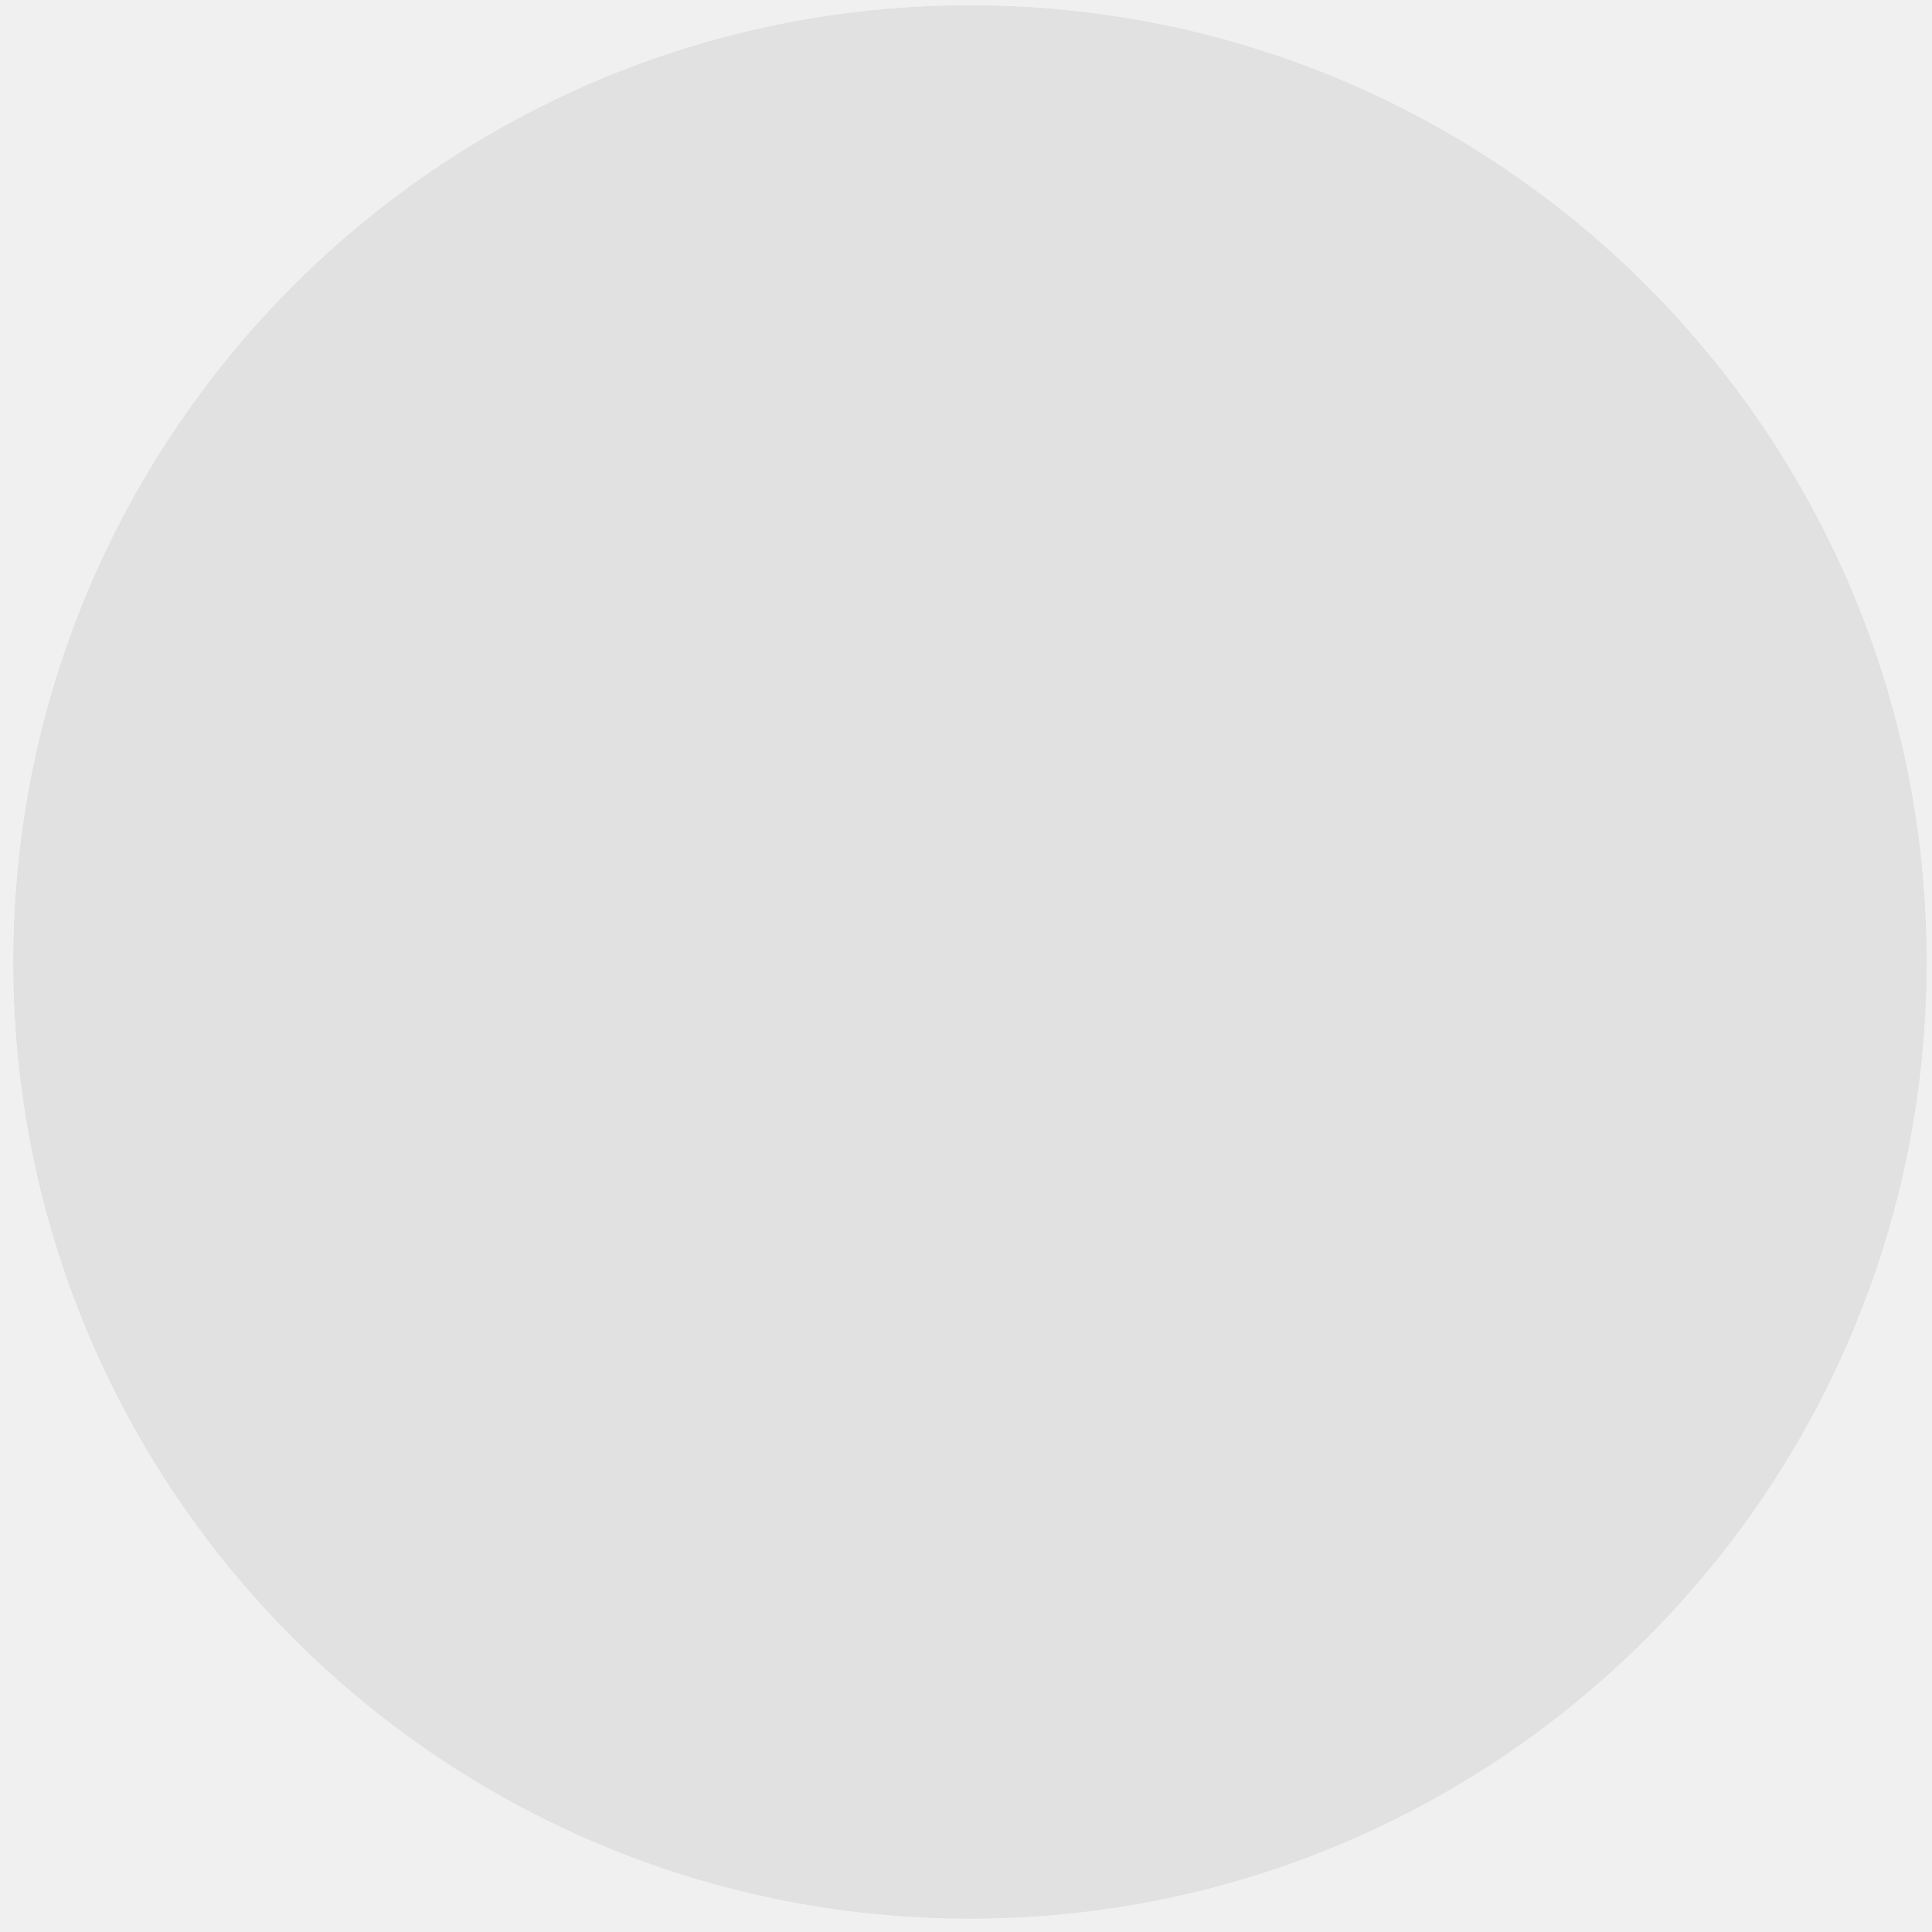
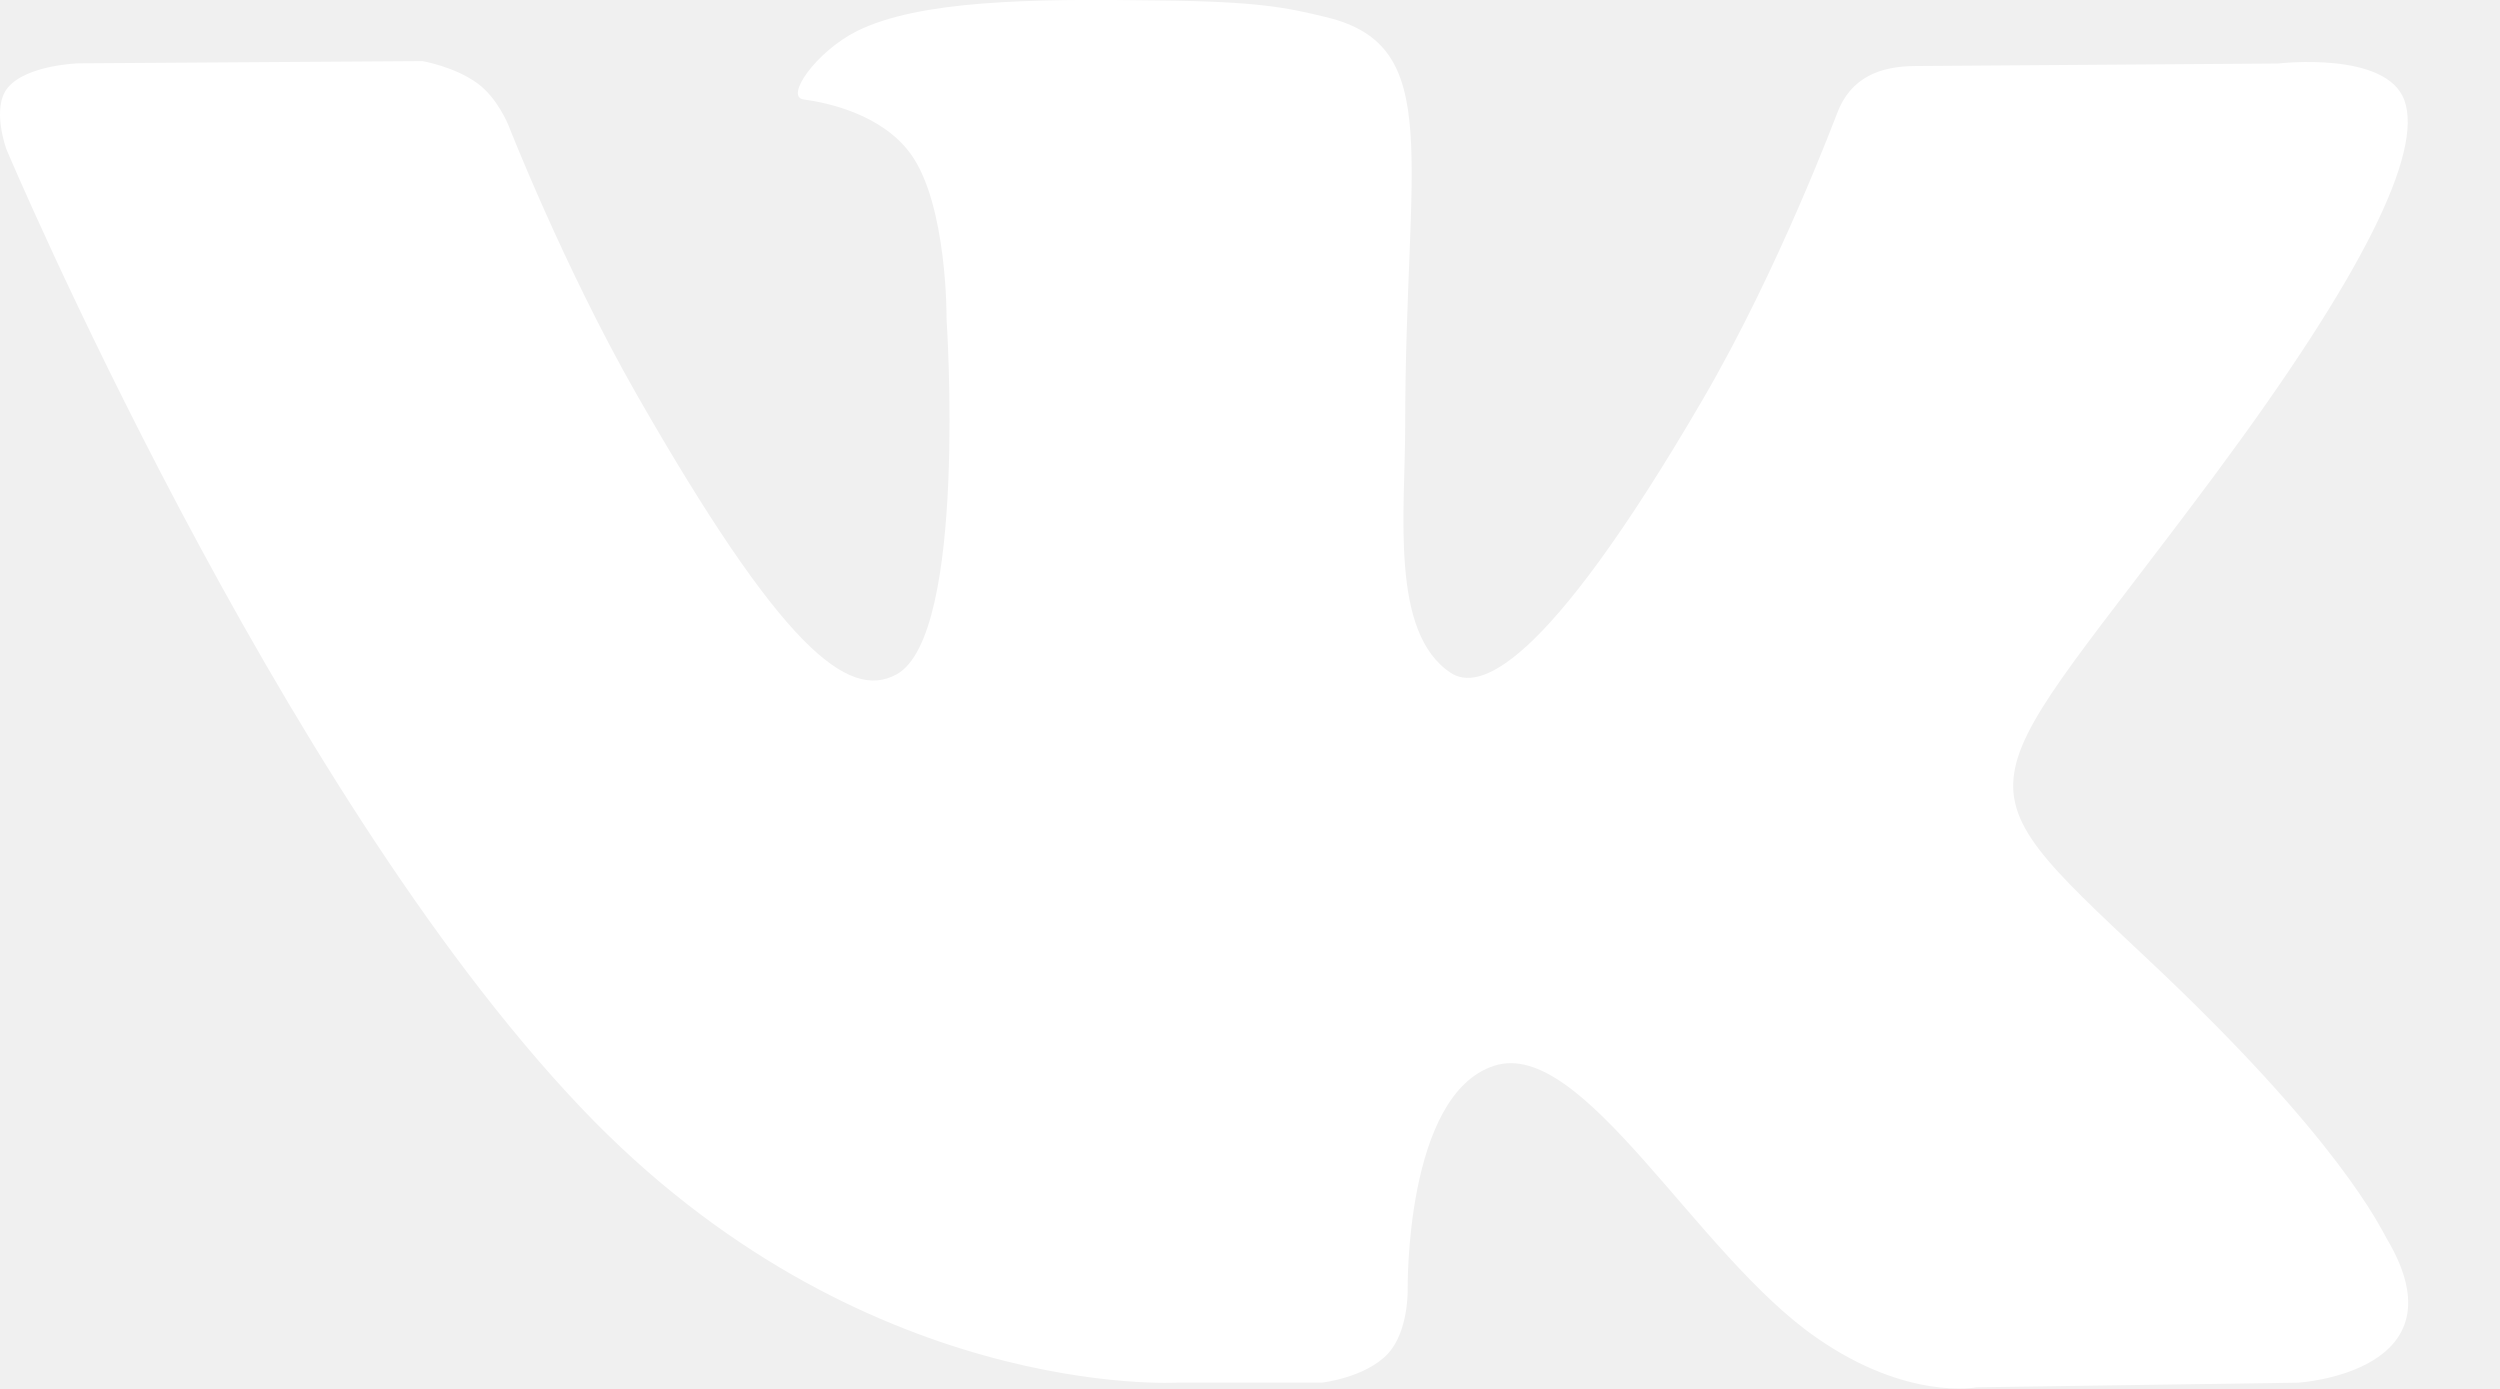
- <svg xmlns="http://www.w3.org/2000/svg" width="79" height="79" viewBox="0 0 79 79" fill="none">
-   <path fill-rule="evenodd" clip-rule="evenodd" d="M39.662 0.212C61.269 0.212 78.786 17.728 78.786 39.336C78.786 60.943 61.269 78.46 39.662 78.46C18.054 78.46 0.538 60.943 0.538 39.336C0.538 17.728 18.054 0.212 39.662 0.212Z" fill="white" />
-   <path fill-rule="evenodd" clip-rule="evenodd" d="M39.662 0.212C61.269 0.212 78.786 17.728 78.786 39.336C78.786 60.943 61.269 78.46 39.662 78.46C18.054 78.46 0.538 60.943 0.538 39.336C0.538 17.728 18.054 0.212 39.662 0.212Z" fill="#E1E1E1" />
+ <svg xmlns="http://www.w3.org/2000/svg" width="27" height="15" viewBox="0 0 27 15" fill="none">
+   <path d="M16.138 11.51C17.094 11.201 18.318 13.55 19.621 14.449C20.599 15.13 21.348 14.983 21.348 14.983L24.821 14.933C24.821 14.933 26.636 14.821 25.778 13.379C25.707 13.259 25.275 12.31 23.193 10.357C21.016 8.314 21.311 8.645 23.932 5.113C25.529 2.96 26.168 1.645 25.968 1.085C25.776 0.546 24.603 0.686 24.603 0.686L20.69 0.713C20.309 0.714 19.986 0.832 19.839 1.228C19.836 1.232 19.218 2.894 18.394 4.307C16.653 7.296 15.958 7.455 15.67 7.268C15.009 6.835 15.176 5.531 15.176 4.604C15.176 1.707 15.608 0.499 14.33 0.187C13.903 0.083 13.591 0.015 12.502 0.005C11.11 -0.016 9.928 0.005 9.258 0.334C8.813 0.557 8.472 1.046 8.679 1.074C8.939 1.109 9.522 1.234 9.834 1.66C10.235 2.212 10.223 3.449 10.223 3.449C10.223 3.449 10.452 6.86 9.683 7.283C9.155 7.573 8.433 6.981 6.88 4.267C6.087 2.879 5.488 1.345 5.488 1.345C5.488 1.345 5.372 1.06 5.162 0.904C4.912 0.719 4.562 0.66 4.562 0.66L0.848 0.684C0.848 0.684 0.29 0.7 0.085 0.946C-0.097 1.164 0.07 1.614 0.07 1.614C0.07 1.614 2.979 8.495 6.273 11.961C9.293 15.143 12.725 14.932 12.725 14.932H14.28C14.28 14.932 14.749 14.878 14.989 14.62C15.213 14.38 15.203 13.929 15.203 13.929C15.203 13.929 15.172 11.82 16.138 11.51Z" fill="white" />
</svg>
